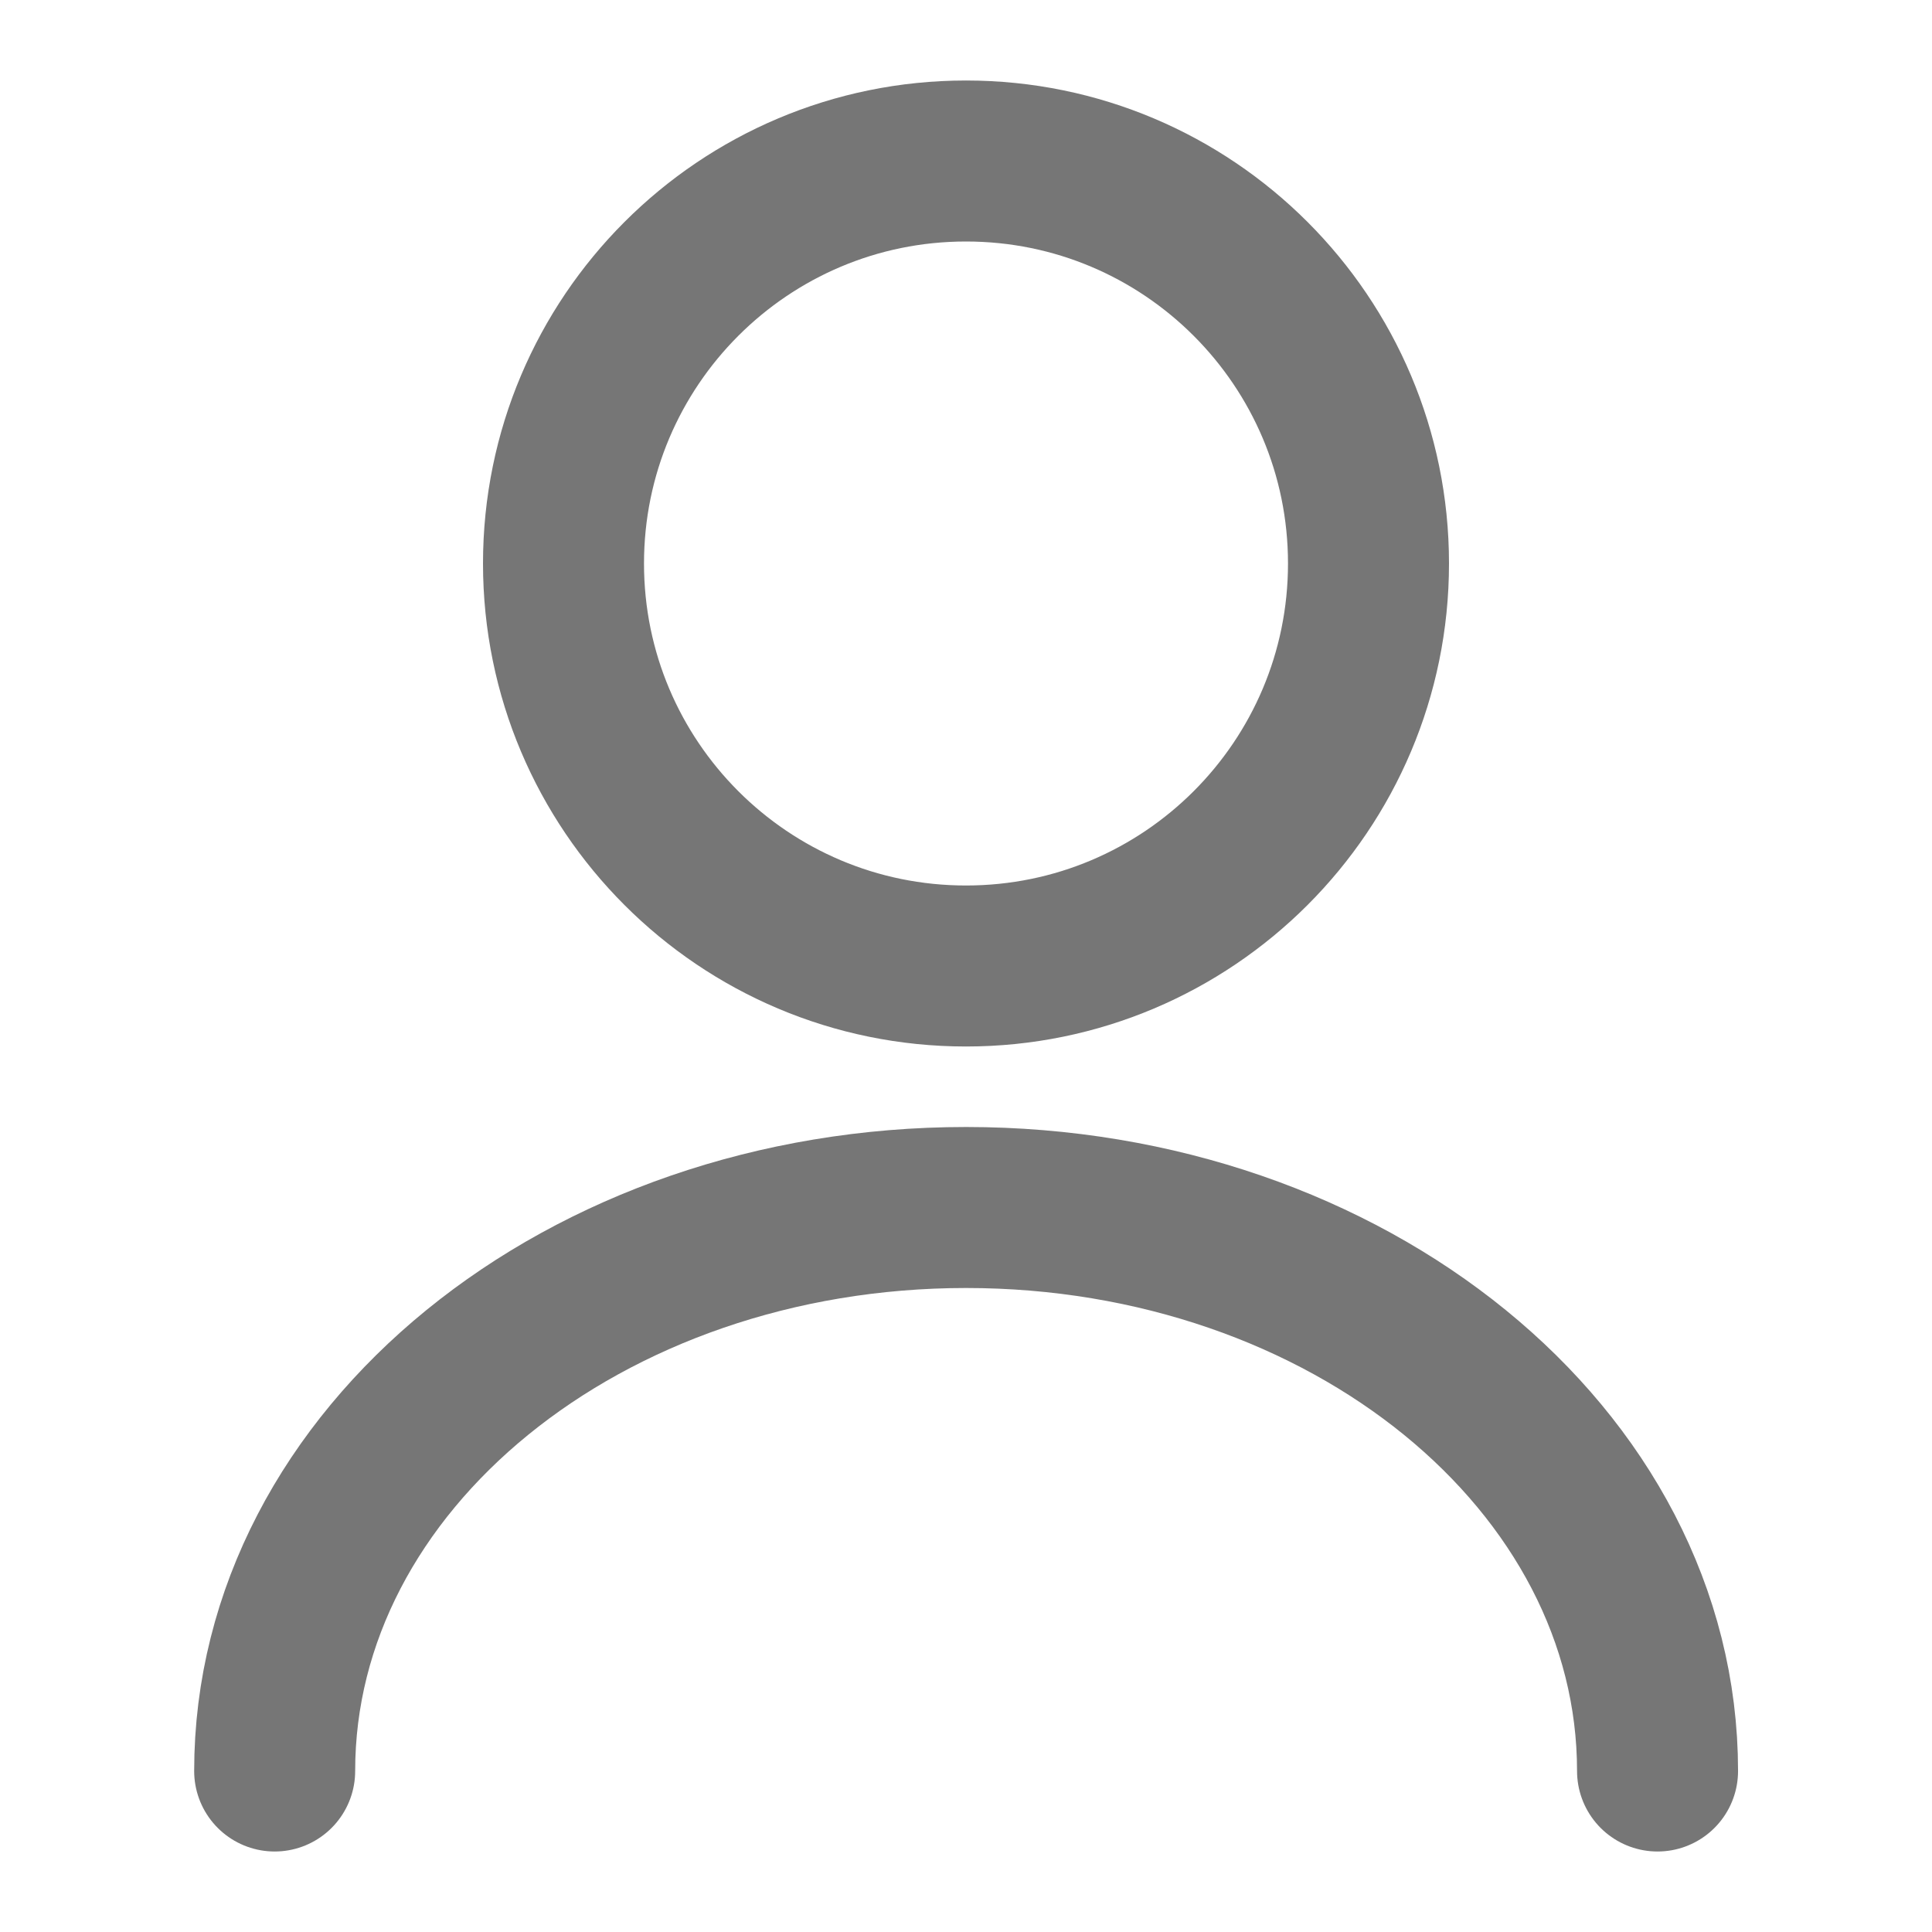
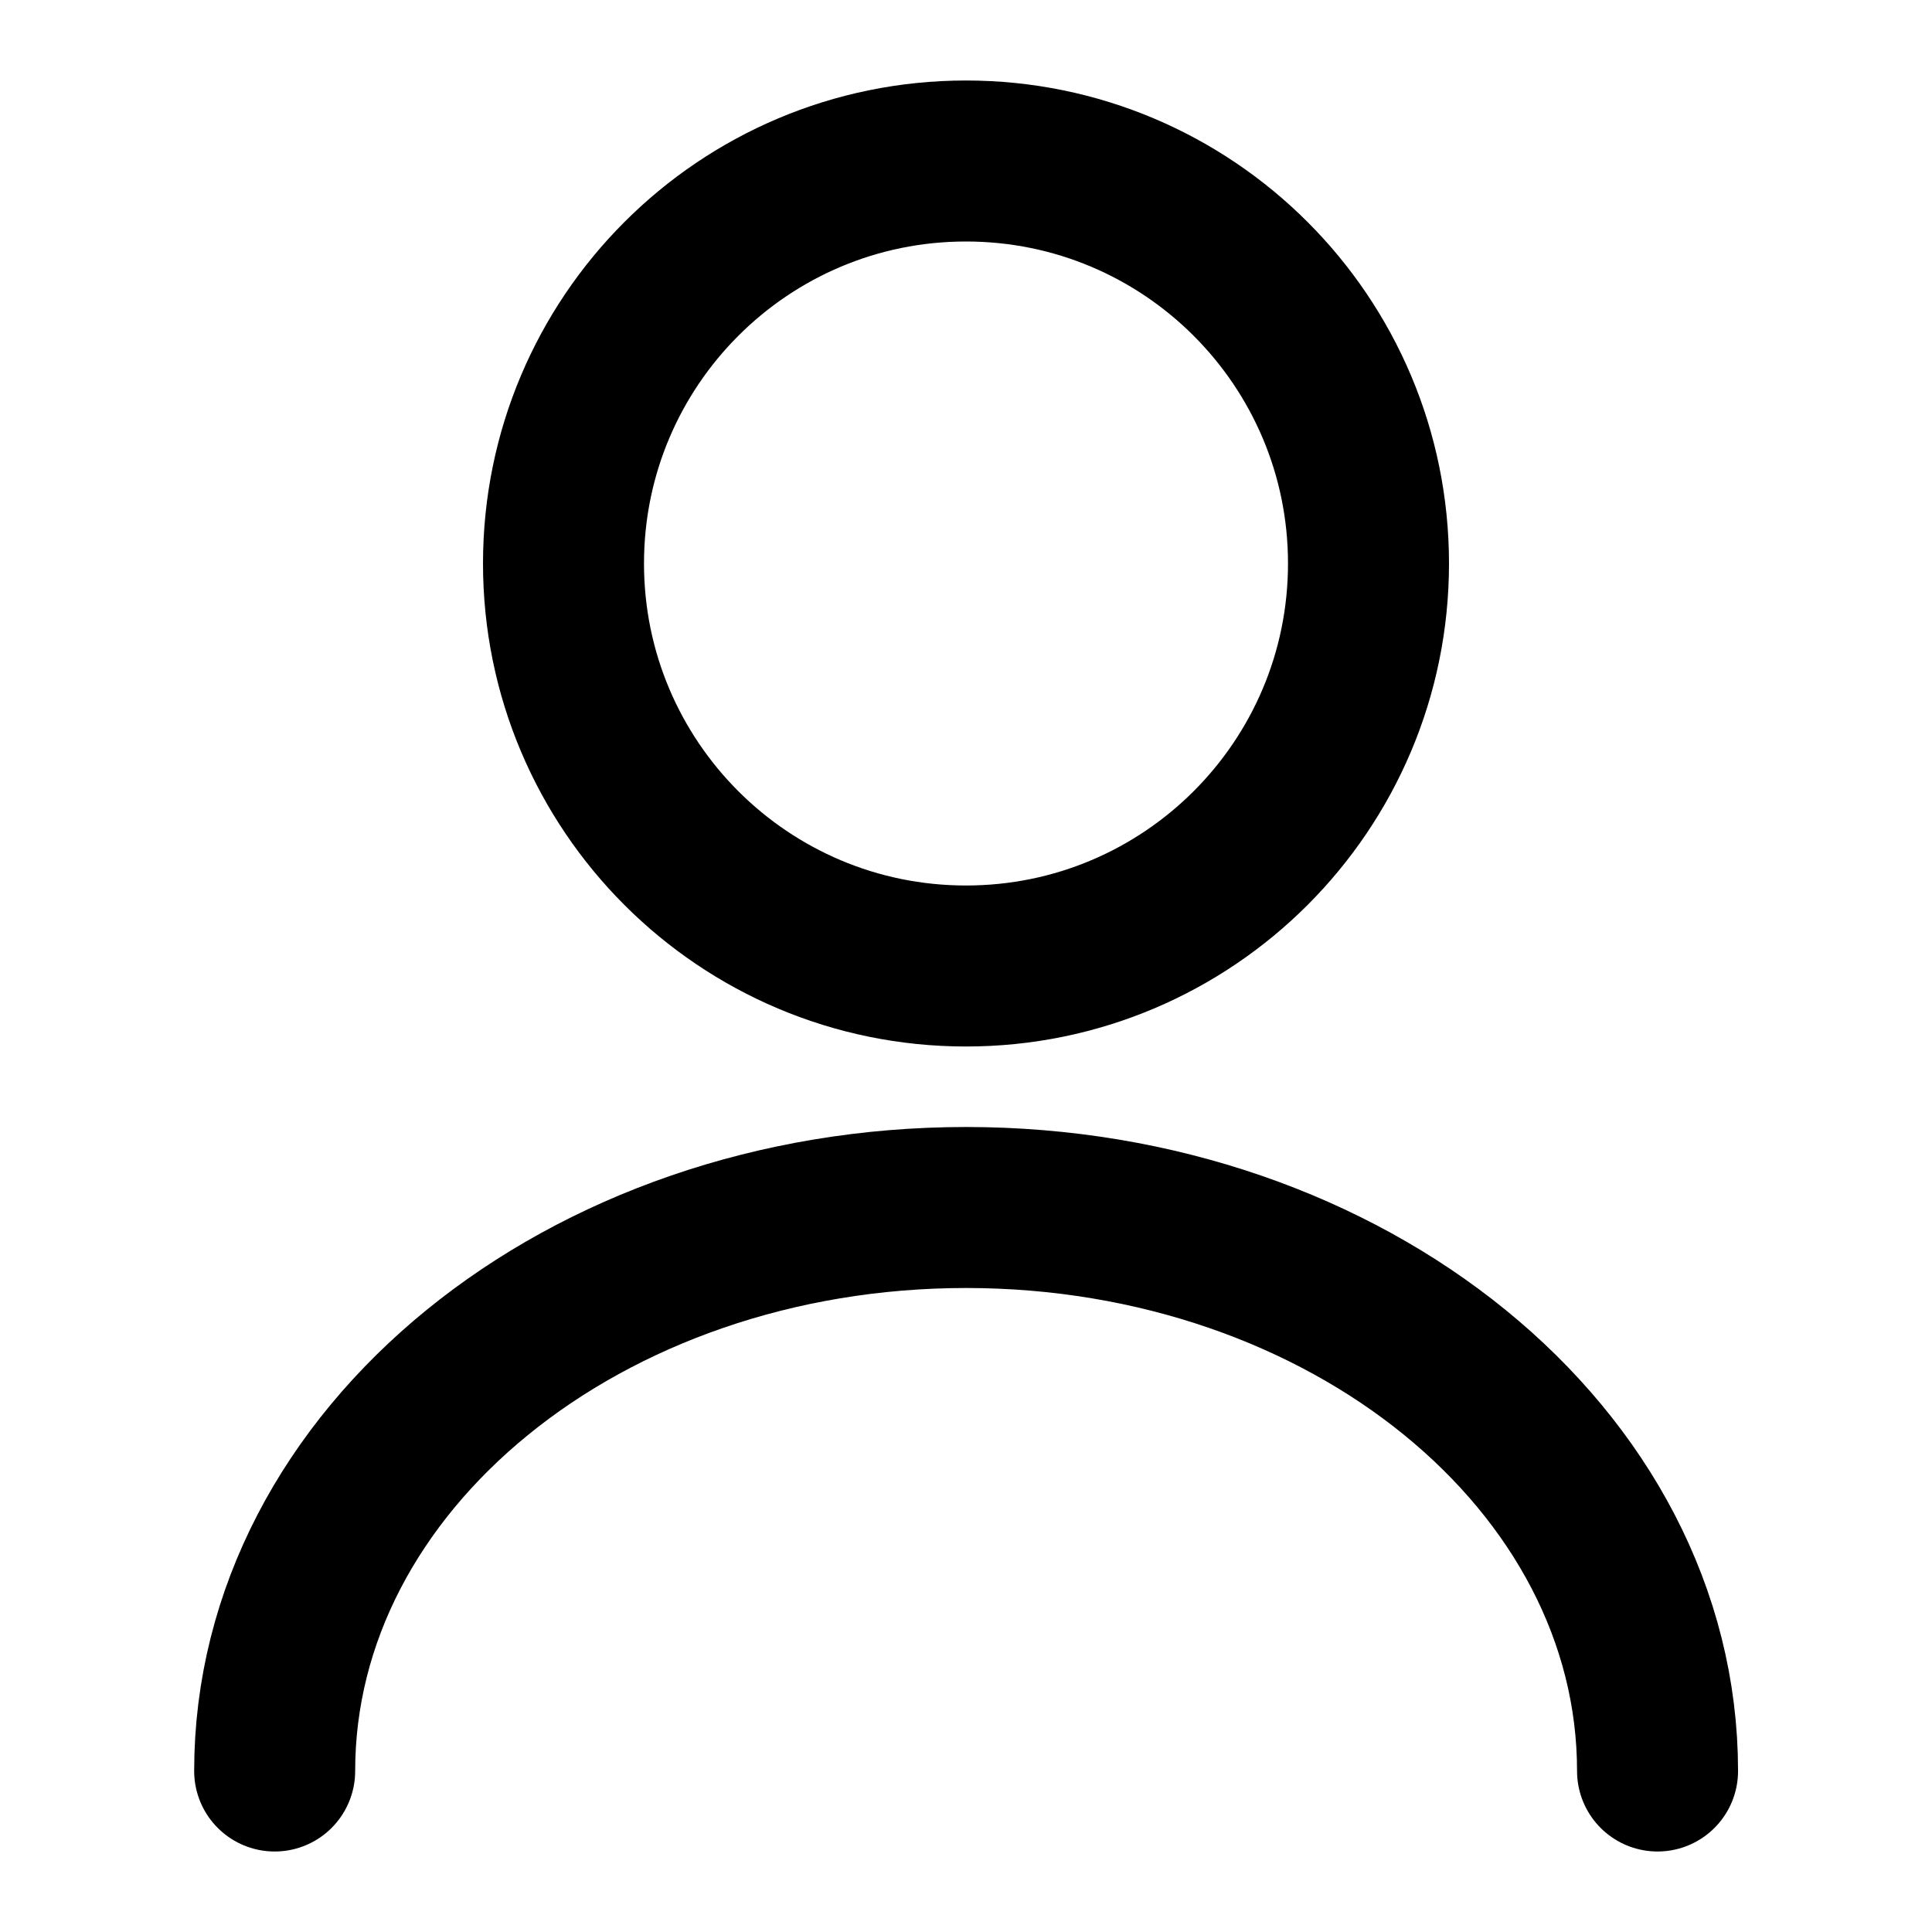
<svg xmlns="http://www.w3.org/2000/svg" fill="none" height="18" viewBox="0 0 18 18" width="18">
-   <g stroke="#767676" stroke-linecap="round" stroke-linejoin="round" stroke-width="1.5">
+   <g stroke="currentColor" stroke-linecap="round" stroke-linejoin="round" stroke-width="1.5">
    <path d="m9 9c2.071 0 3.75-1.679 3.75-3.75s-1.679-3.75-3.75-3.75c-2.071 0-3.75 1.679-3.75 3.75s1.679 3.75 3.75 3.75z" />
    <path d="m15.443 16.5c0-2.902-2.888-5.25-6.442-5.25-3.555 0-6.442 2.348-6.442 5.25" />
  </g>
</svg>
